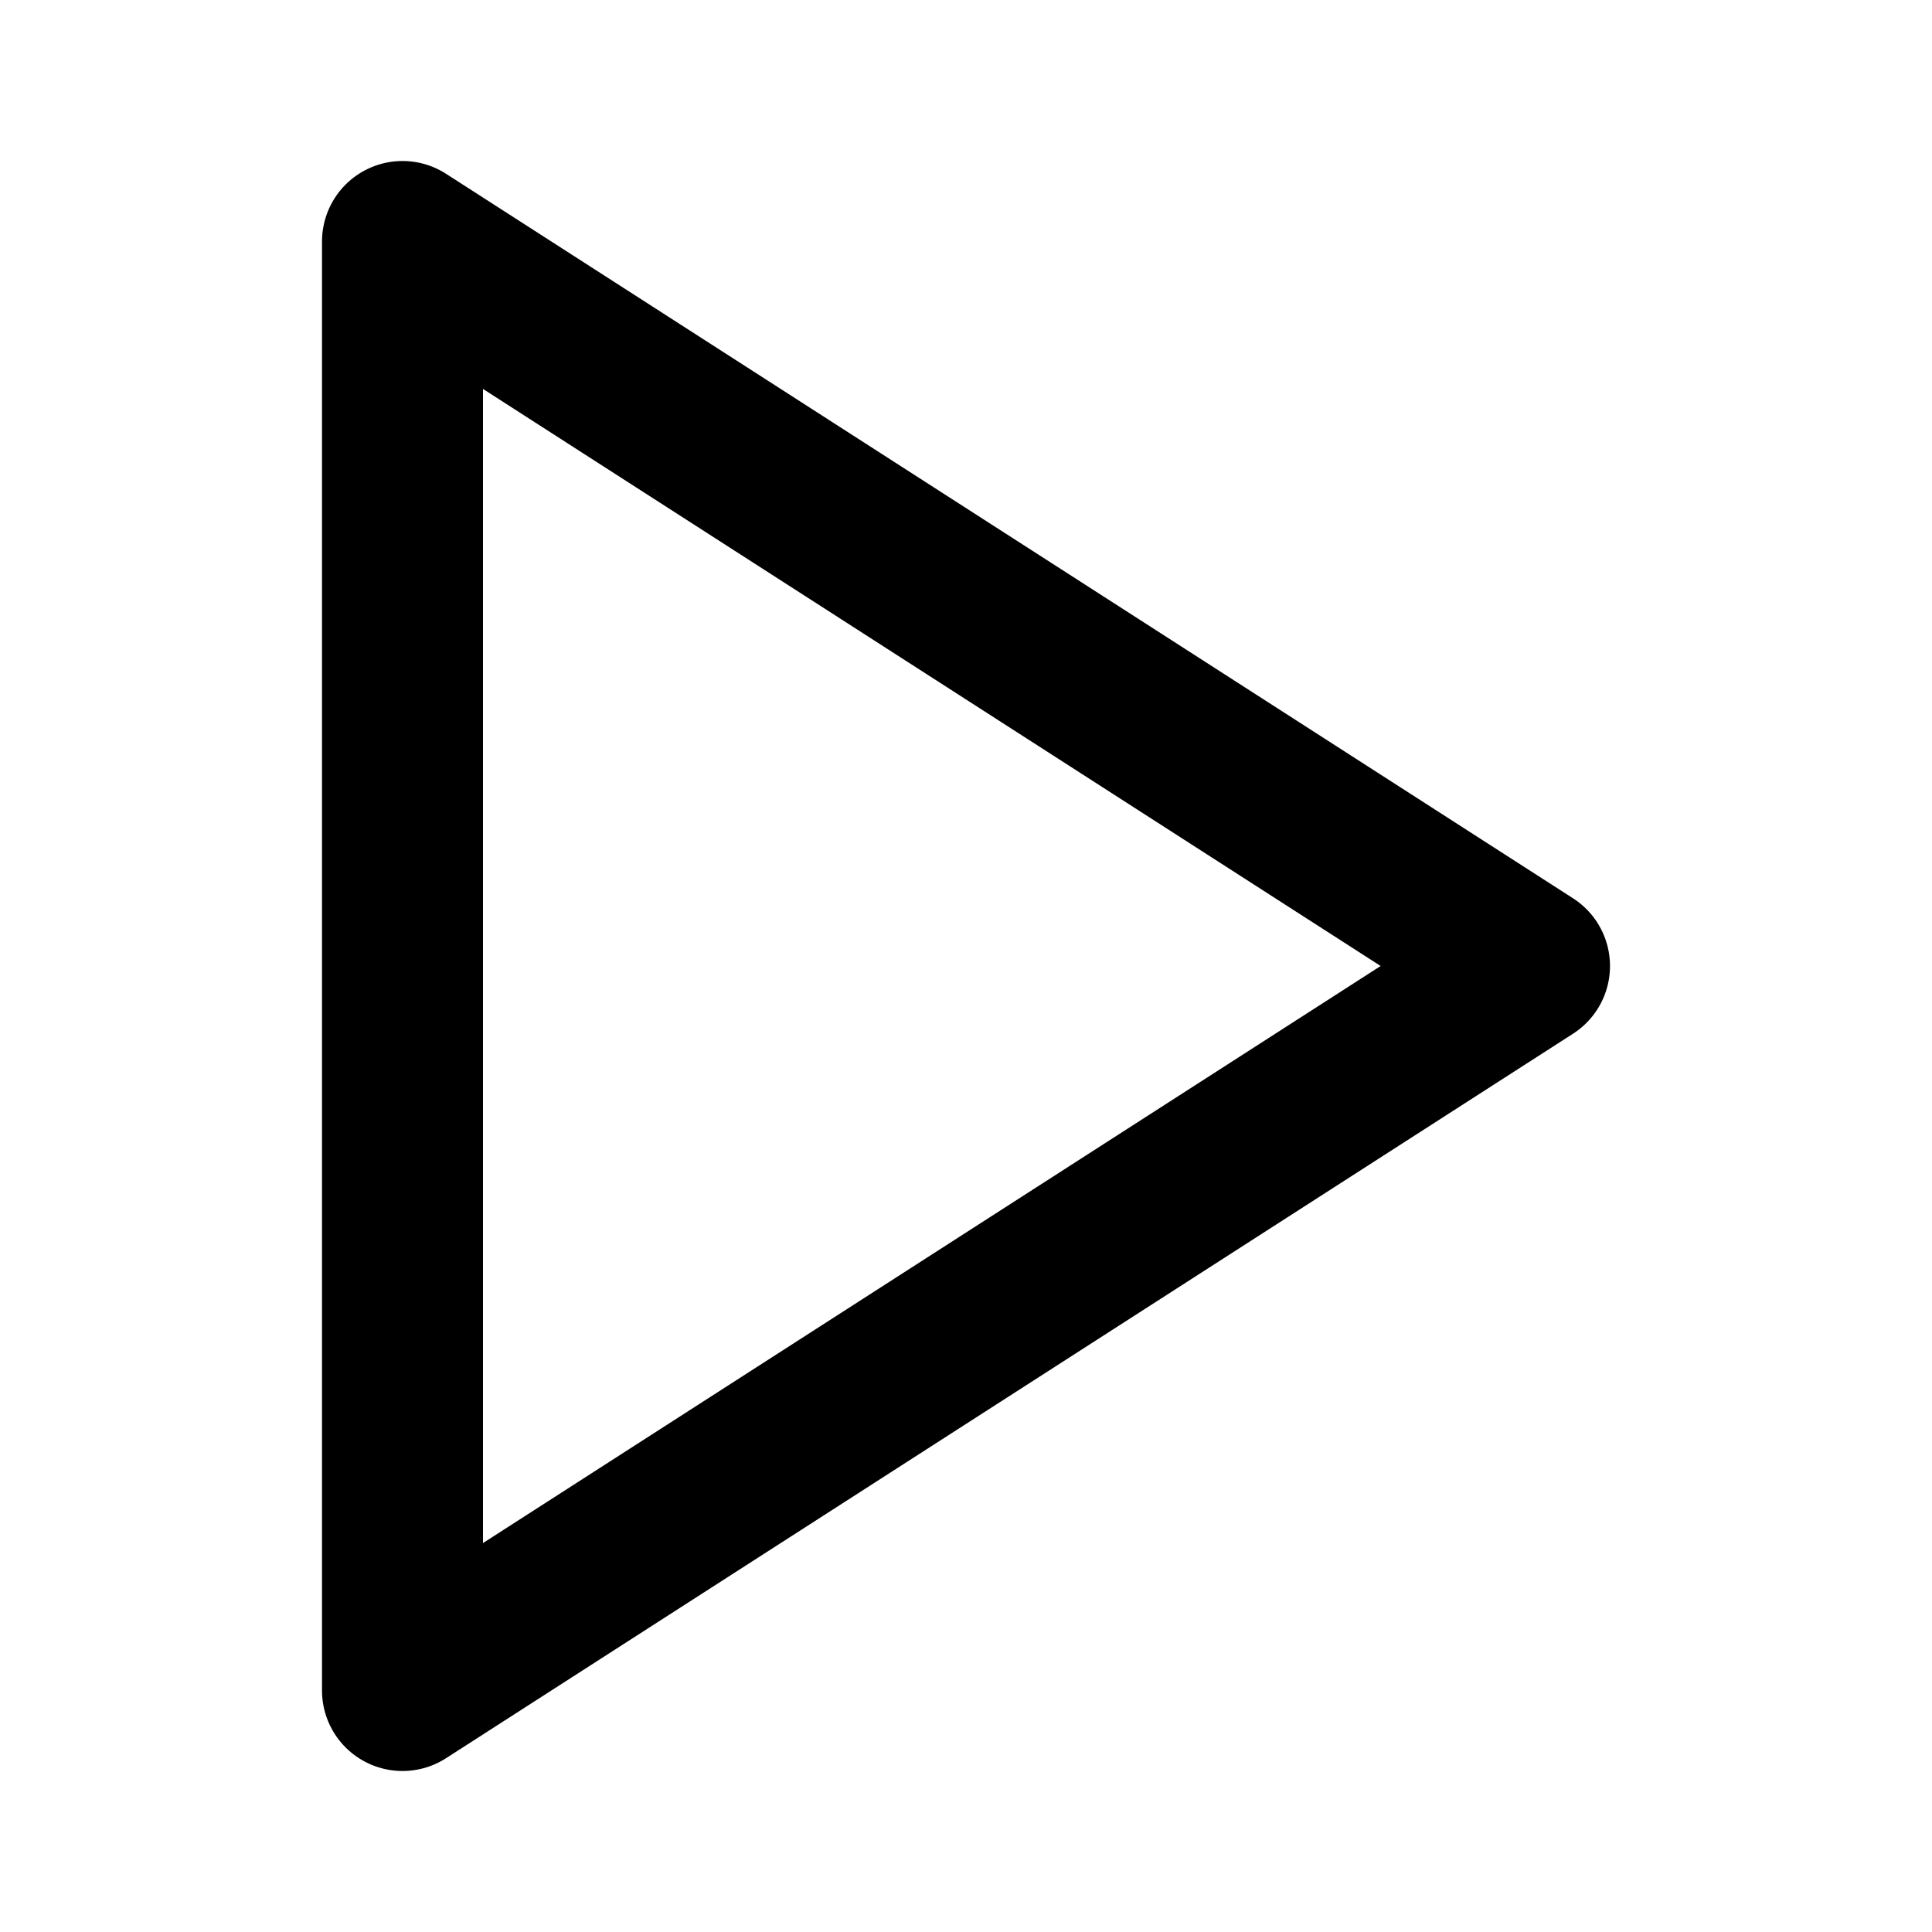
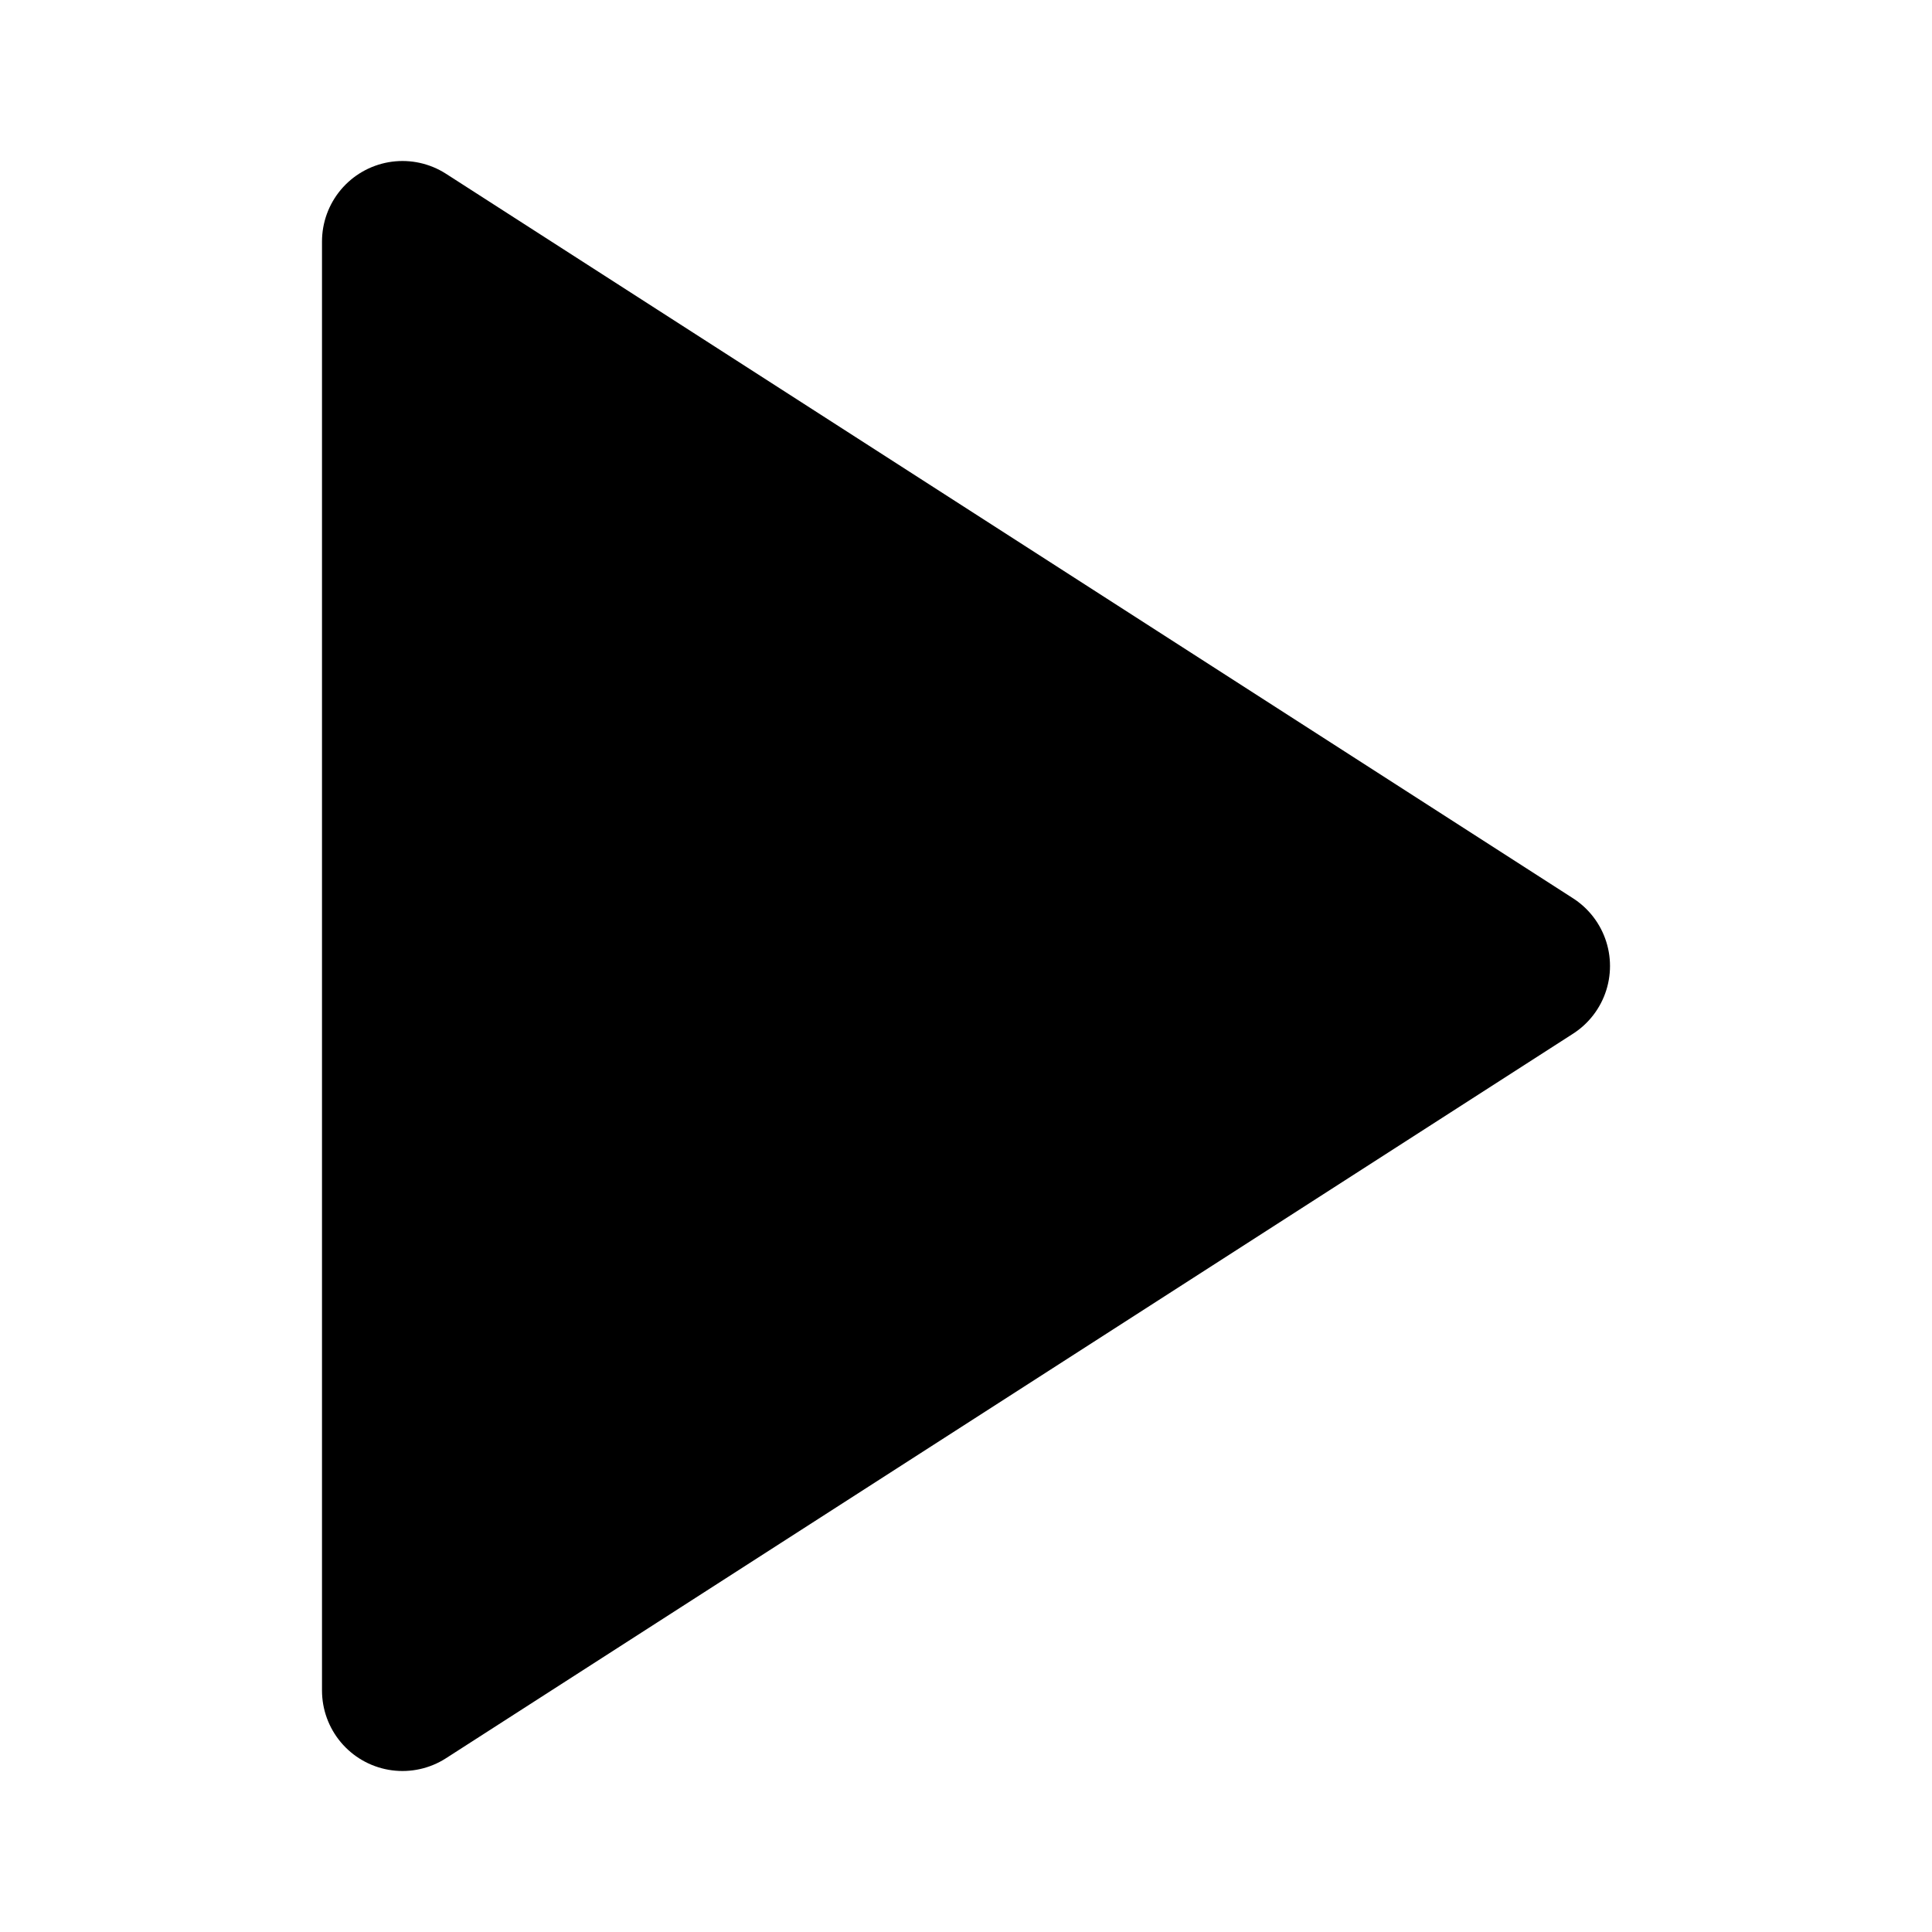
- <svg xmlns="http://www.w3.org/2000/svg" width="24" height="24" viewBox="0 0 24 24" fill="none" stroke="currentColor" stroke-width="2" stroke-linecap="round" stroke-linejoin="round" class="feather feather-play">
+ <svg xmlns="http://www.w3.org/2000/svg" width="24" height="24" viewBox="0 0 24 24" fill="currentColor" stroke="currentColor" stroke-width="2" stroke-linecap="round" stroke-linejoin="round" class="feather feather-play">
  <polygon points="5 3 19 12 5 21 5 3" />
</svg>
